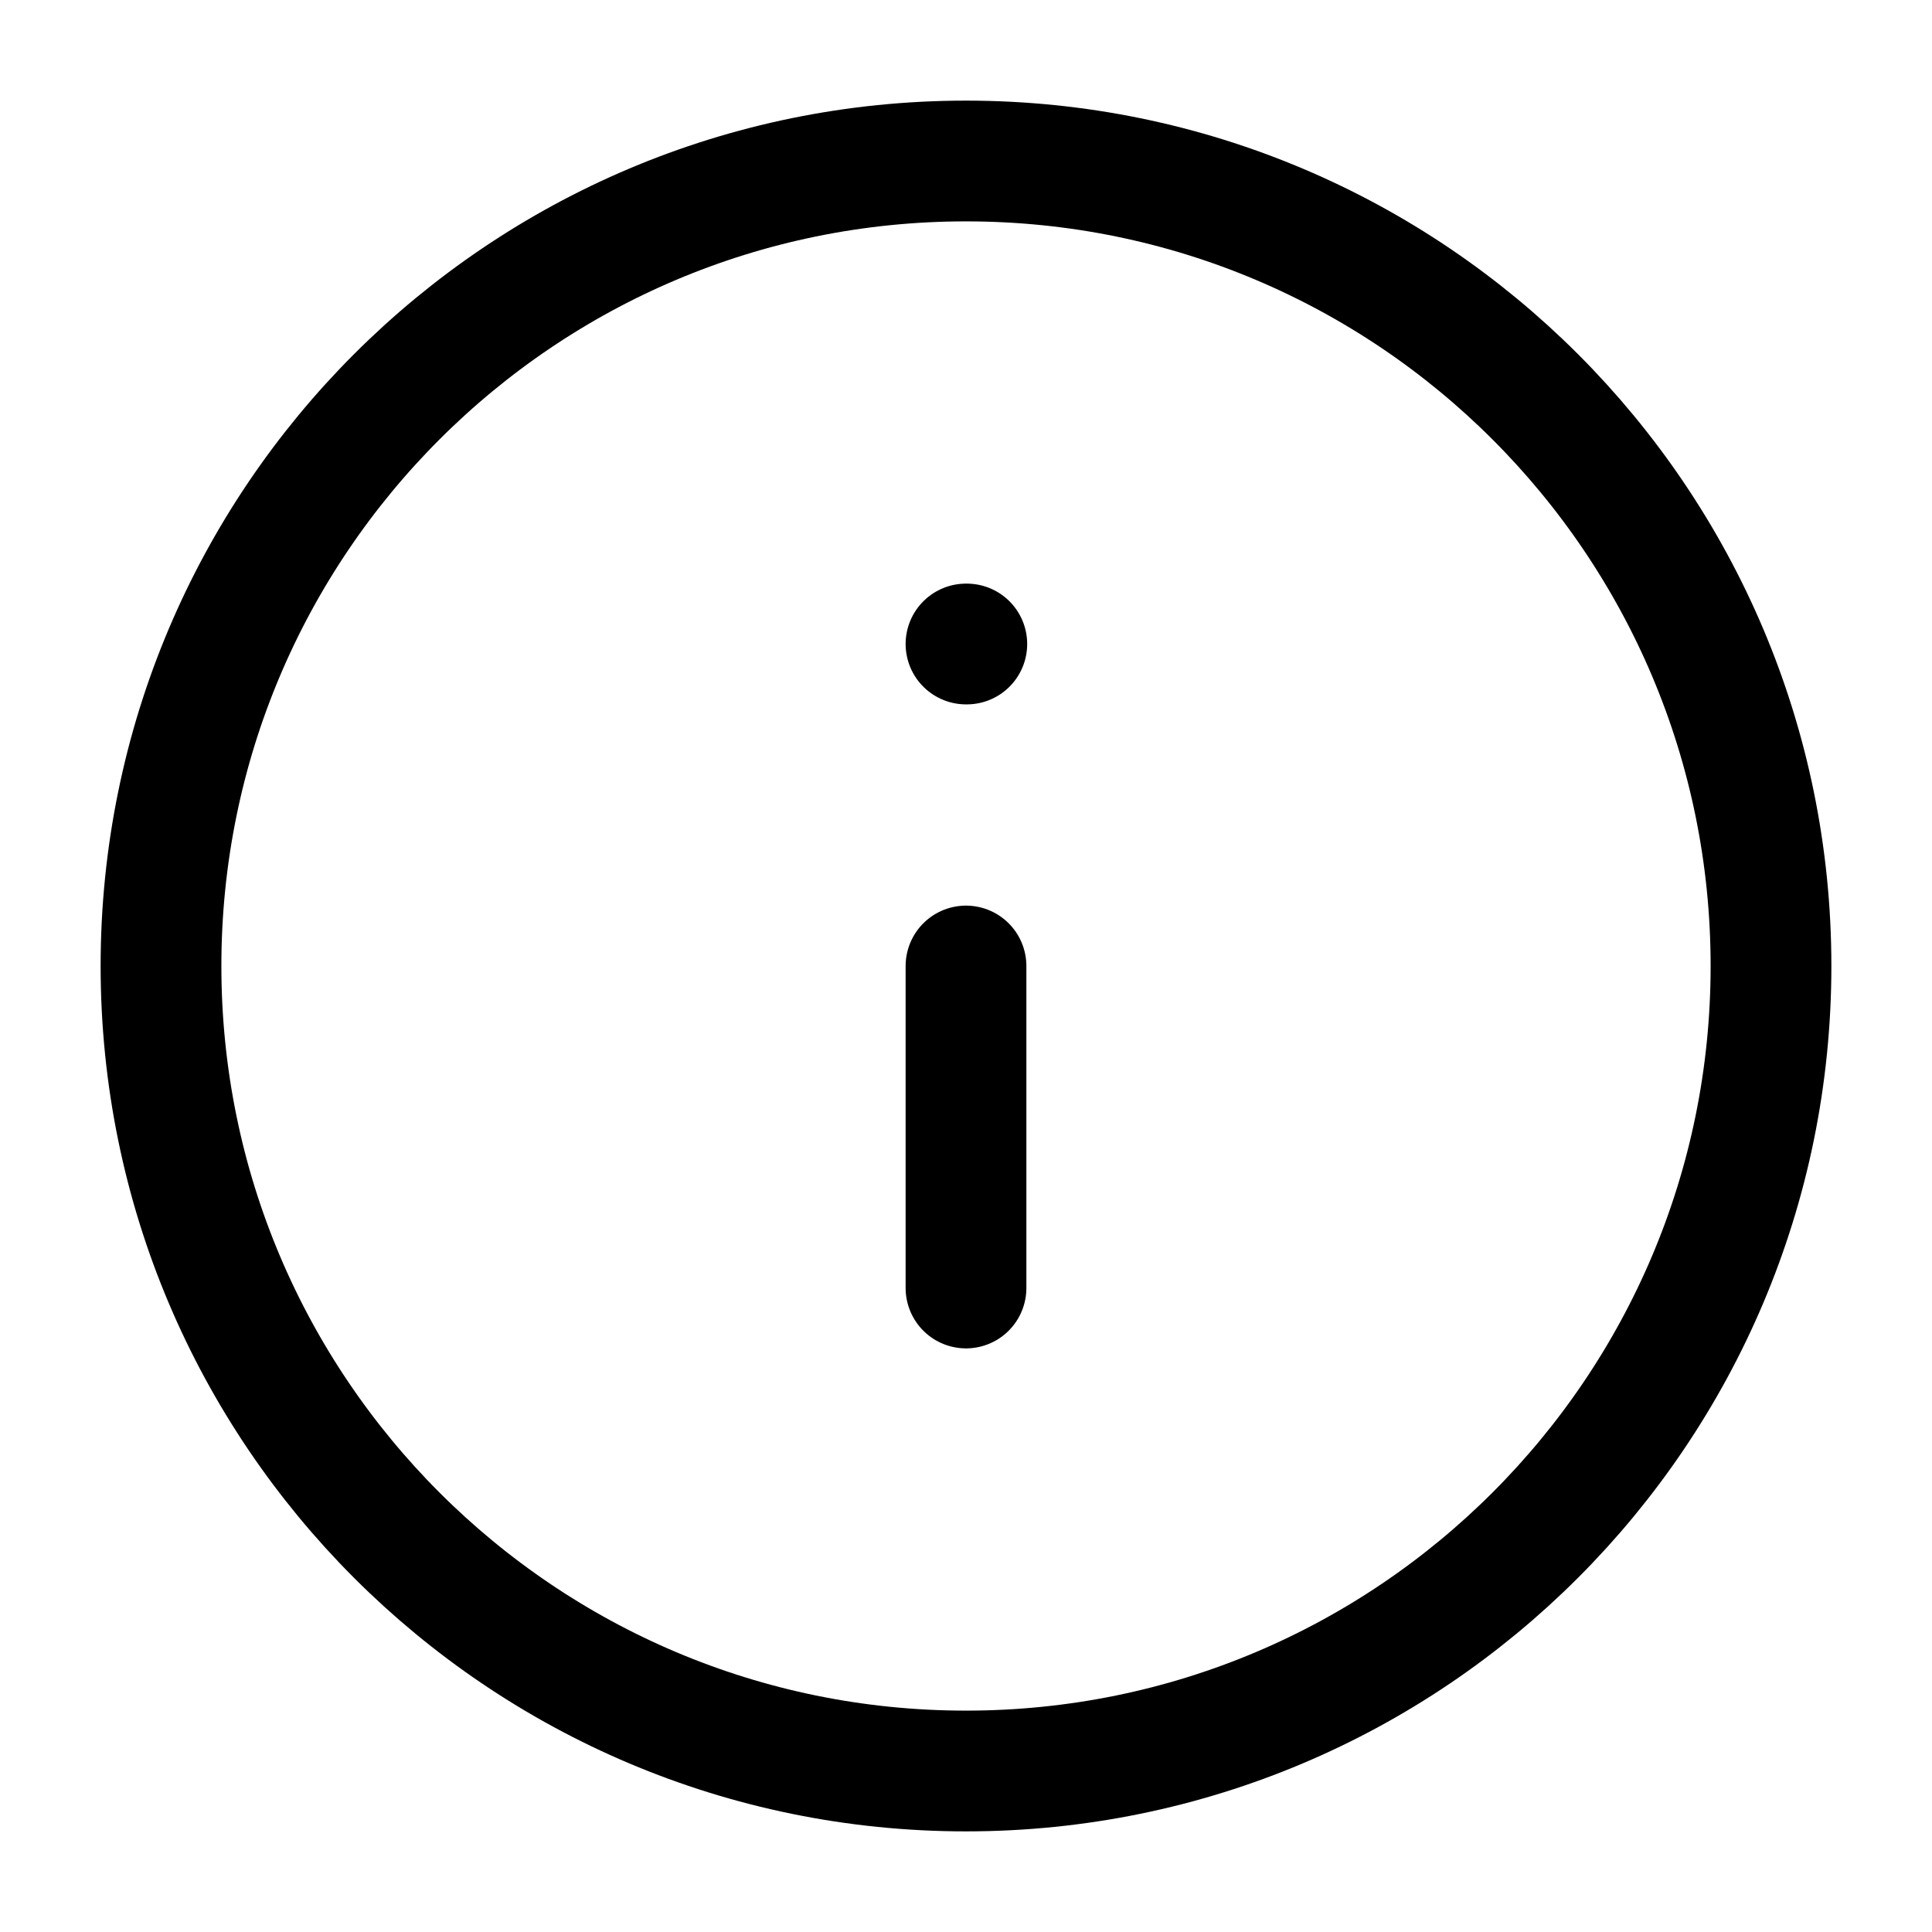
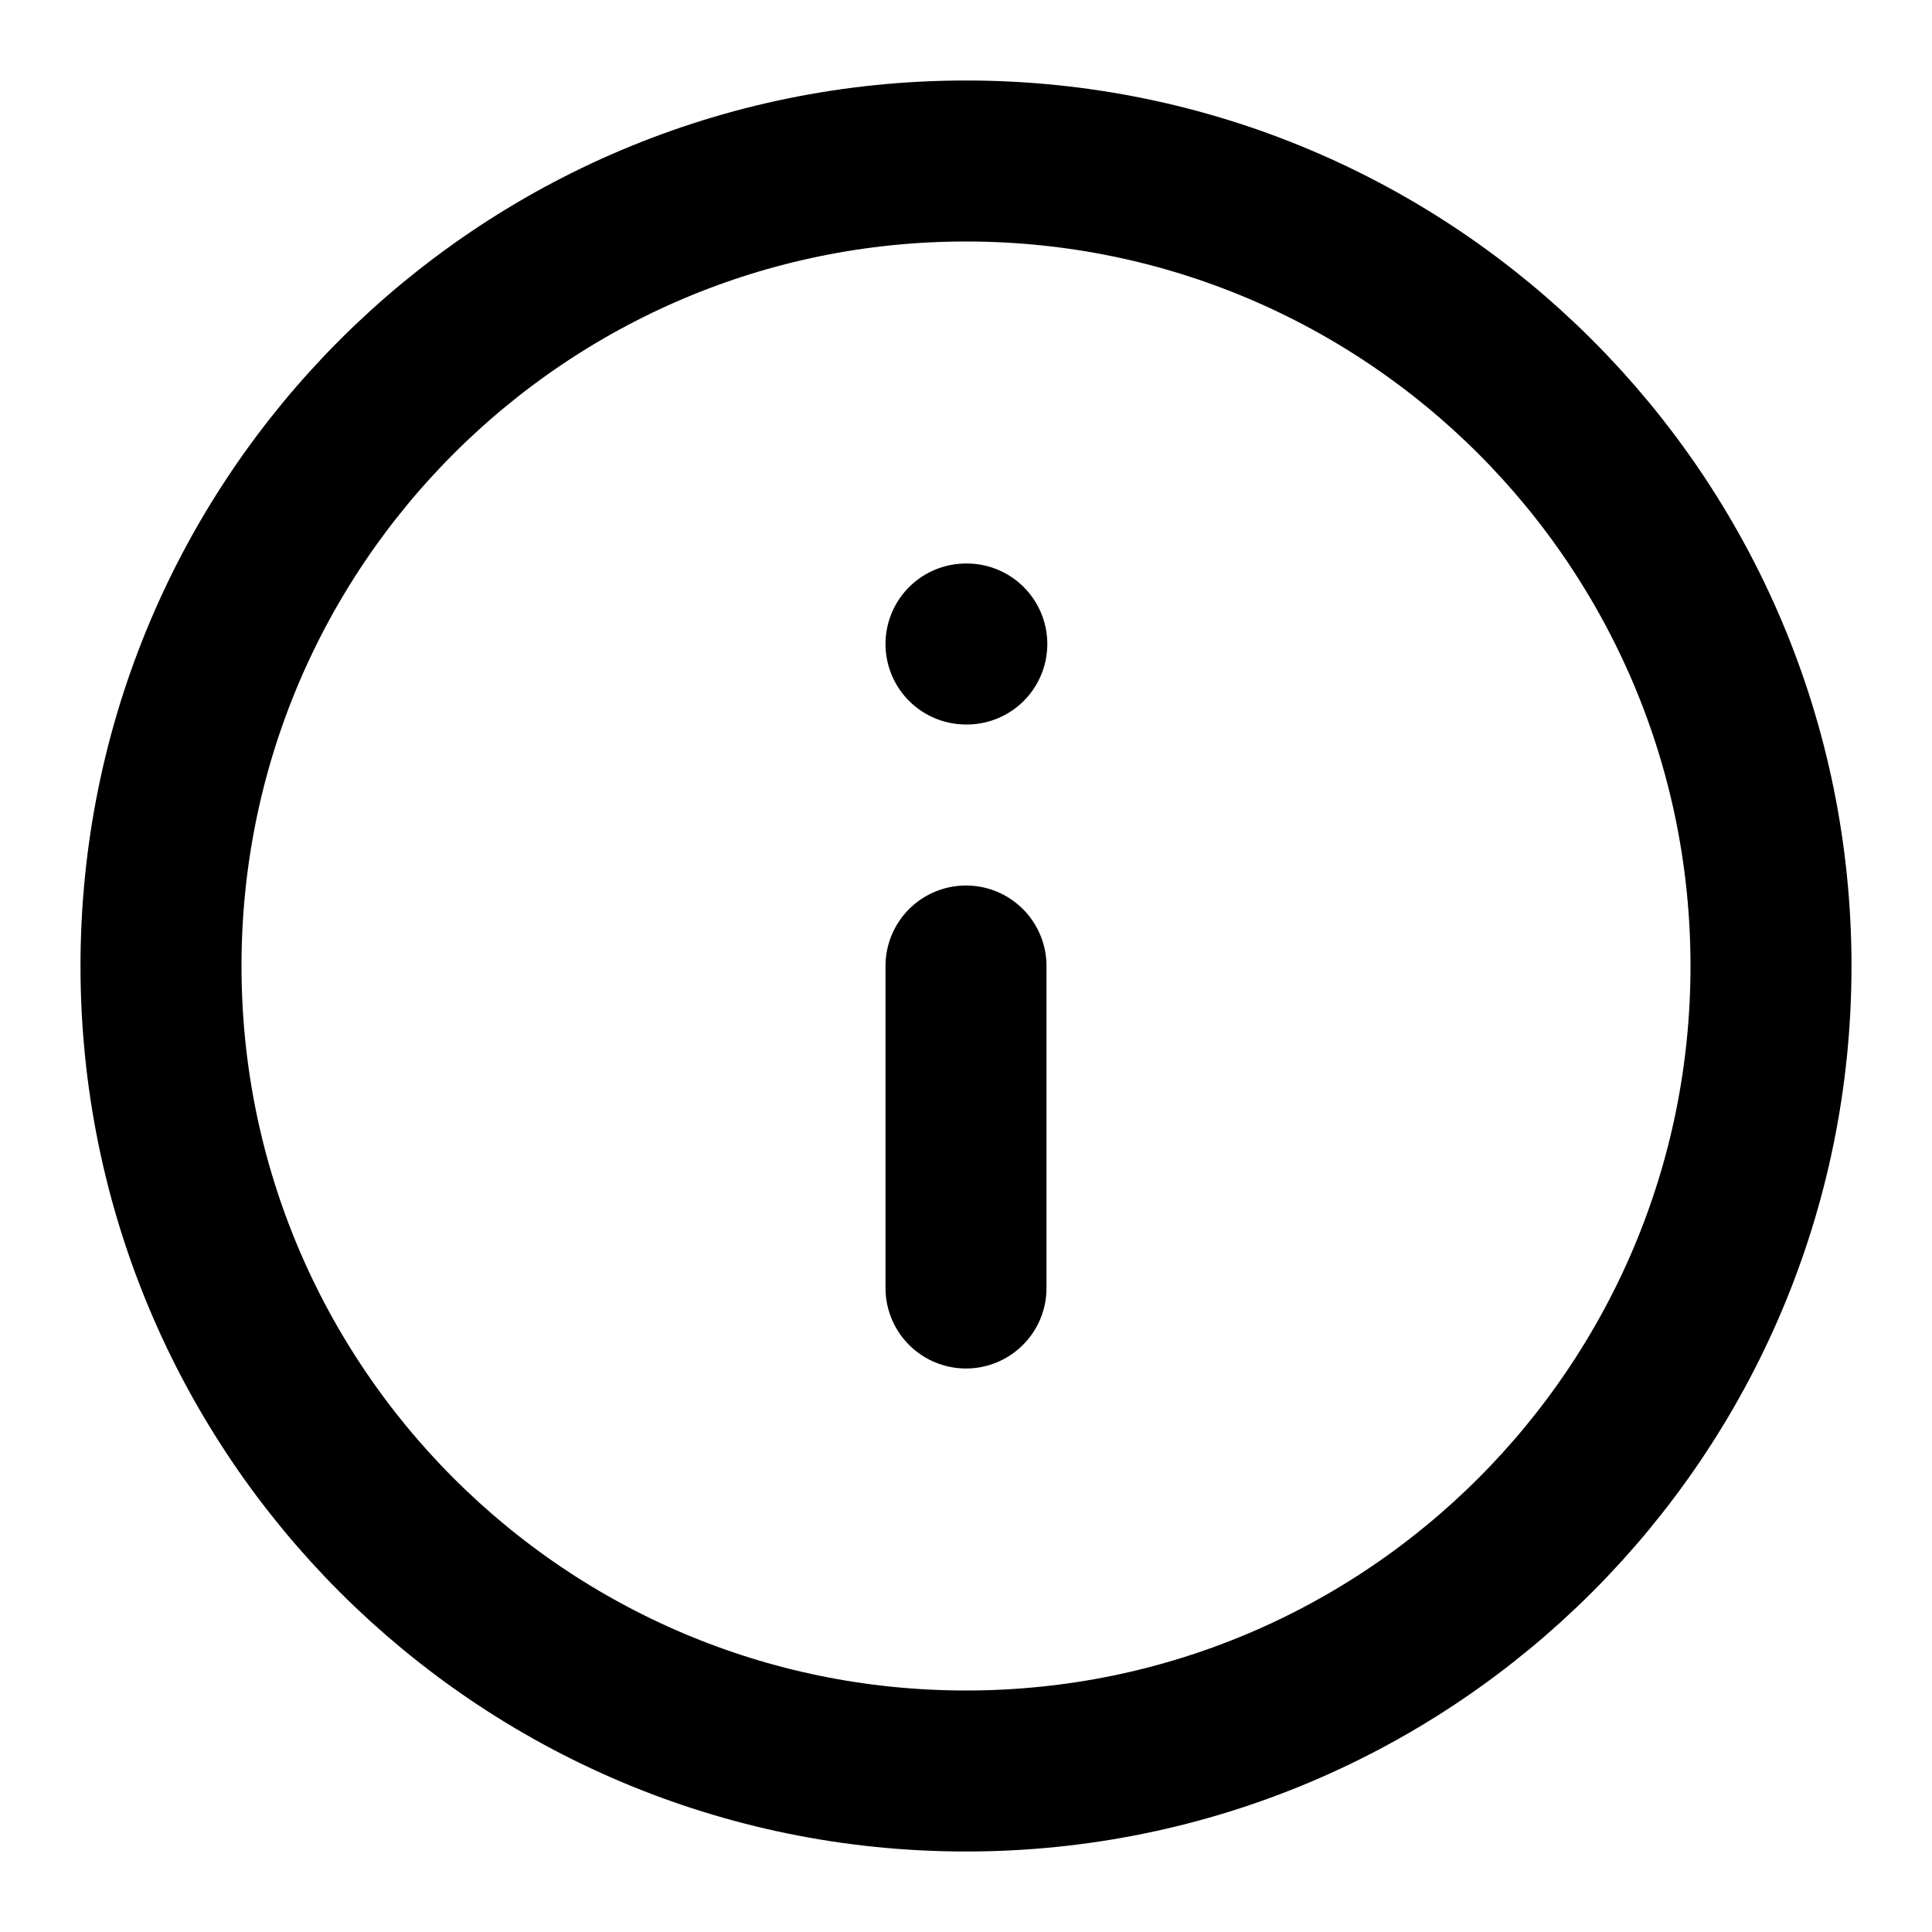
- <svg xmlns="http://www.w3.org/2000/svg" class="lucide lucide-info" width="24" height="24" viewBox="0 0 24 24" fill="none" stroke="currentColor" stroke-width="1.5" stroke-linecap="round" stroke-linejoin="round">
+ <svg xmlns="http://www.w3.org/2000/svg" class="lucide lucide-info" width="24" height="24" viewBox="0 0 24 24" fill="none" stroke="currentColor" stroke-width="2" stroke-linecap="round" stroke-linejoin="round">
  <circle cx="12" cy="12" r="10" />
  <path d="M12 16v-4" />
  <path d="M12 8h.01" />
</svg>
